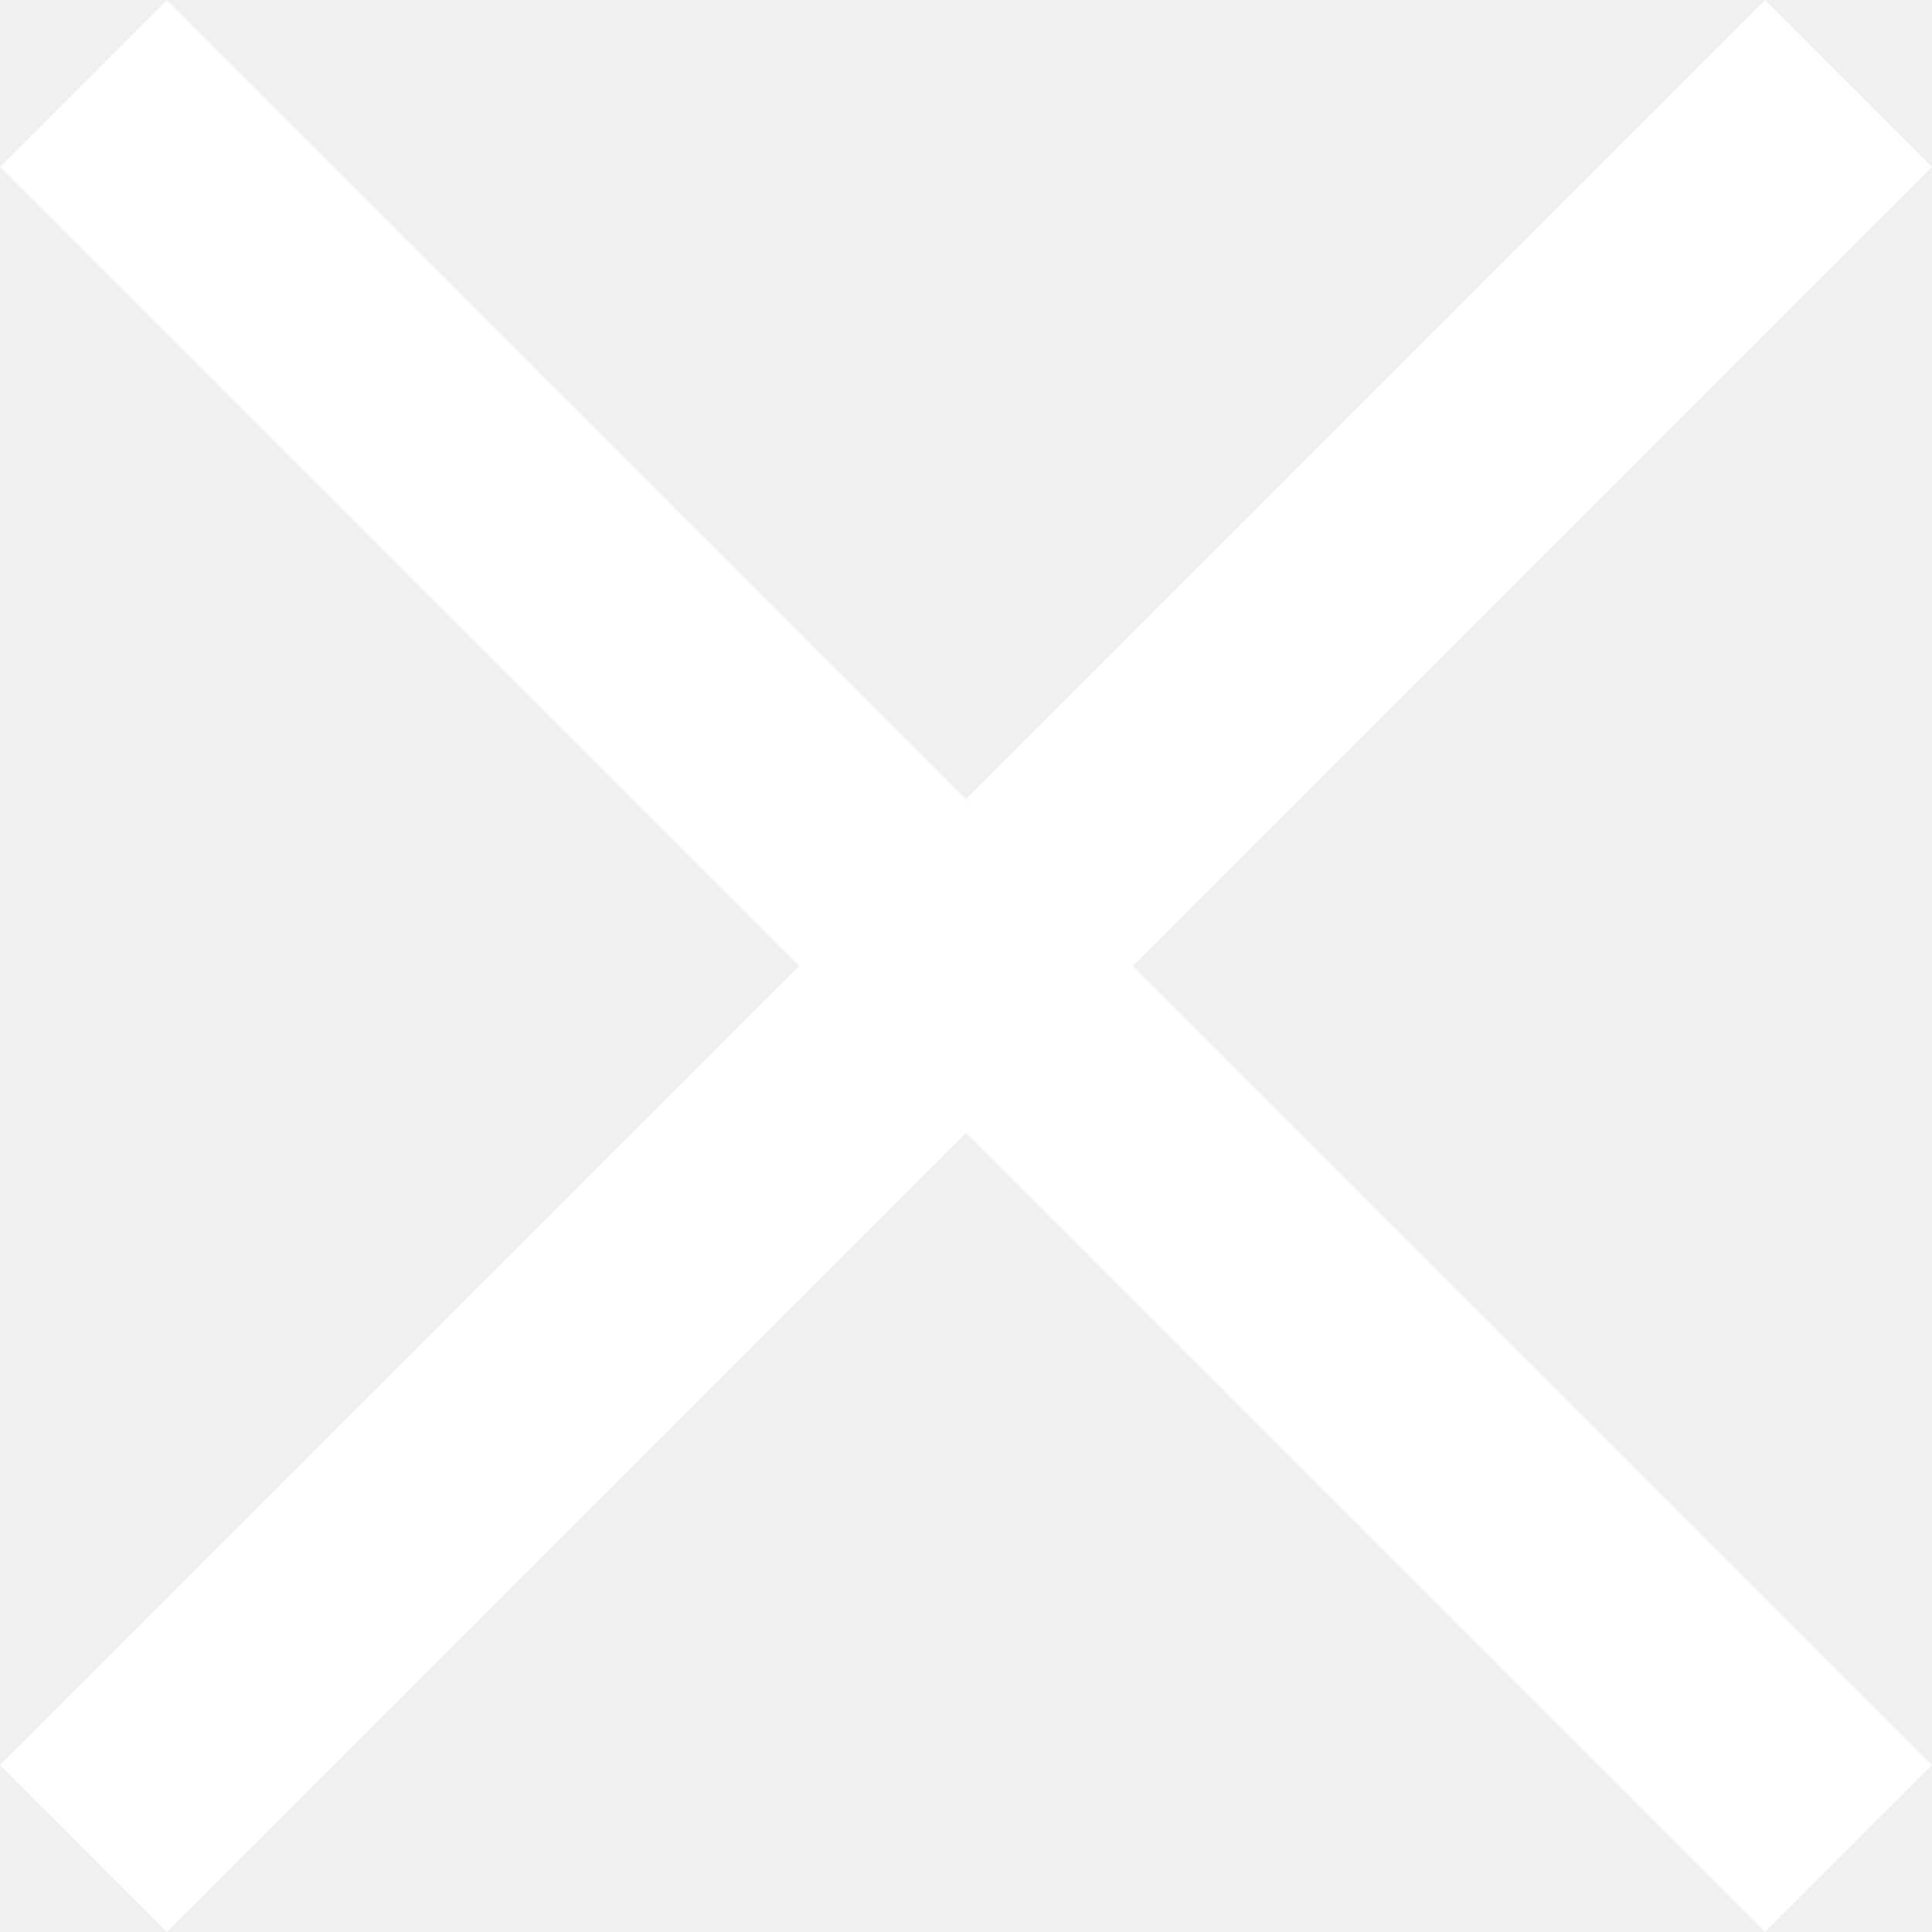
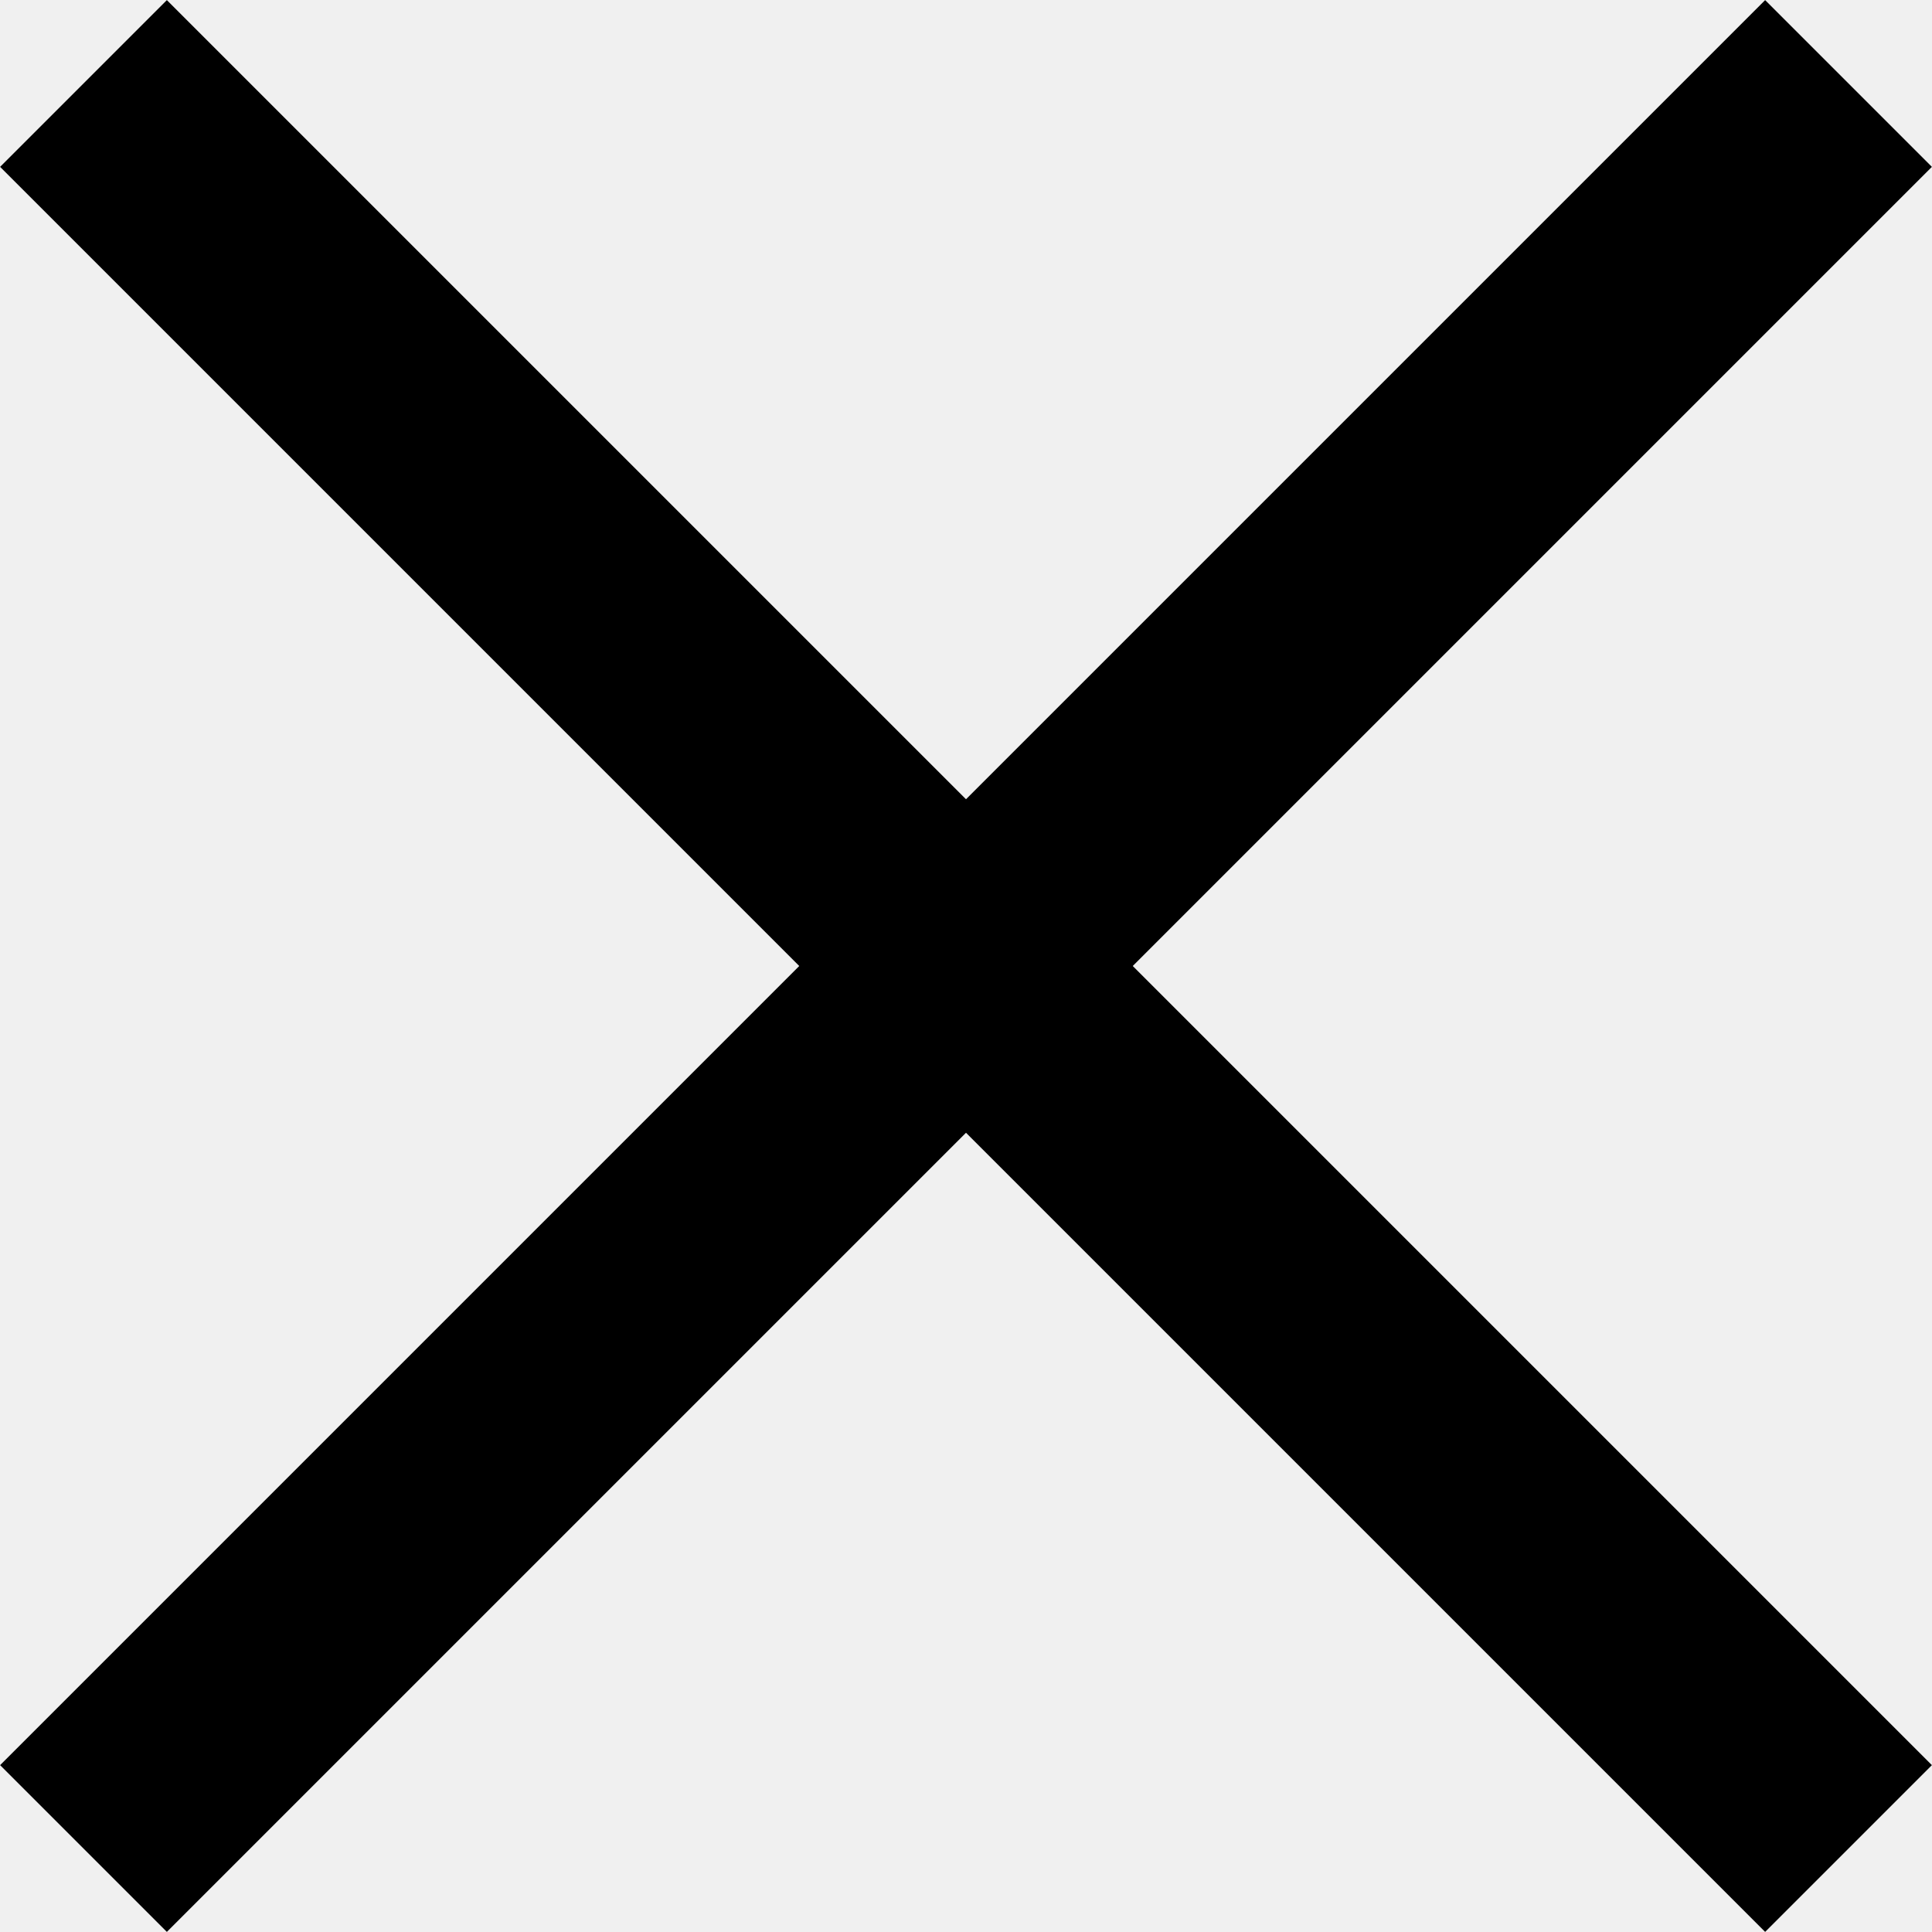
<svg xmlns="http://www.w3.org/2000/svg" viewBox="0 0 40.96 40.96">
-   <line stroke="#fff" stroke-width="5" x1="1.77" y1="39.19" x2="39.19" y2="1.77" />
-   <line stroke="#fff" stroke-width="5" x1="39.19" y1="39.19" x2="1.77" y2="1.77" />
+   <line stroke="black" stroke-width="5" x1="1.77" y1="39.19" x2="39.19" y2="1.77" />
+   <line stroke="black" stroke-width="5" x1="39.19" y1="39.19" x2="1.77" y2="1.77" />
</svg>
